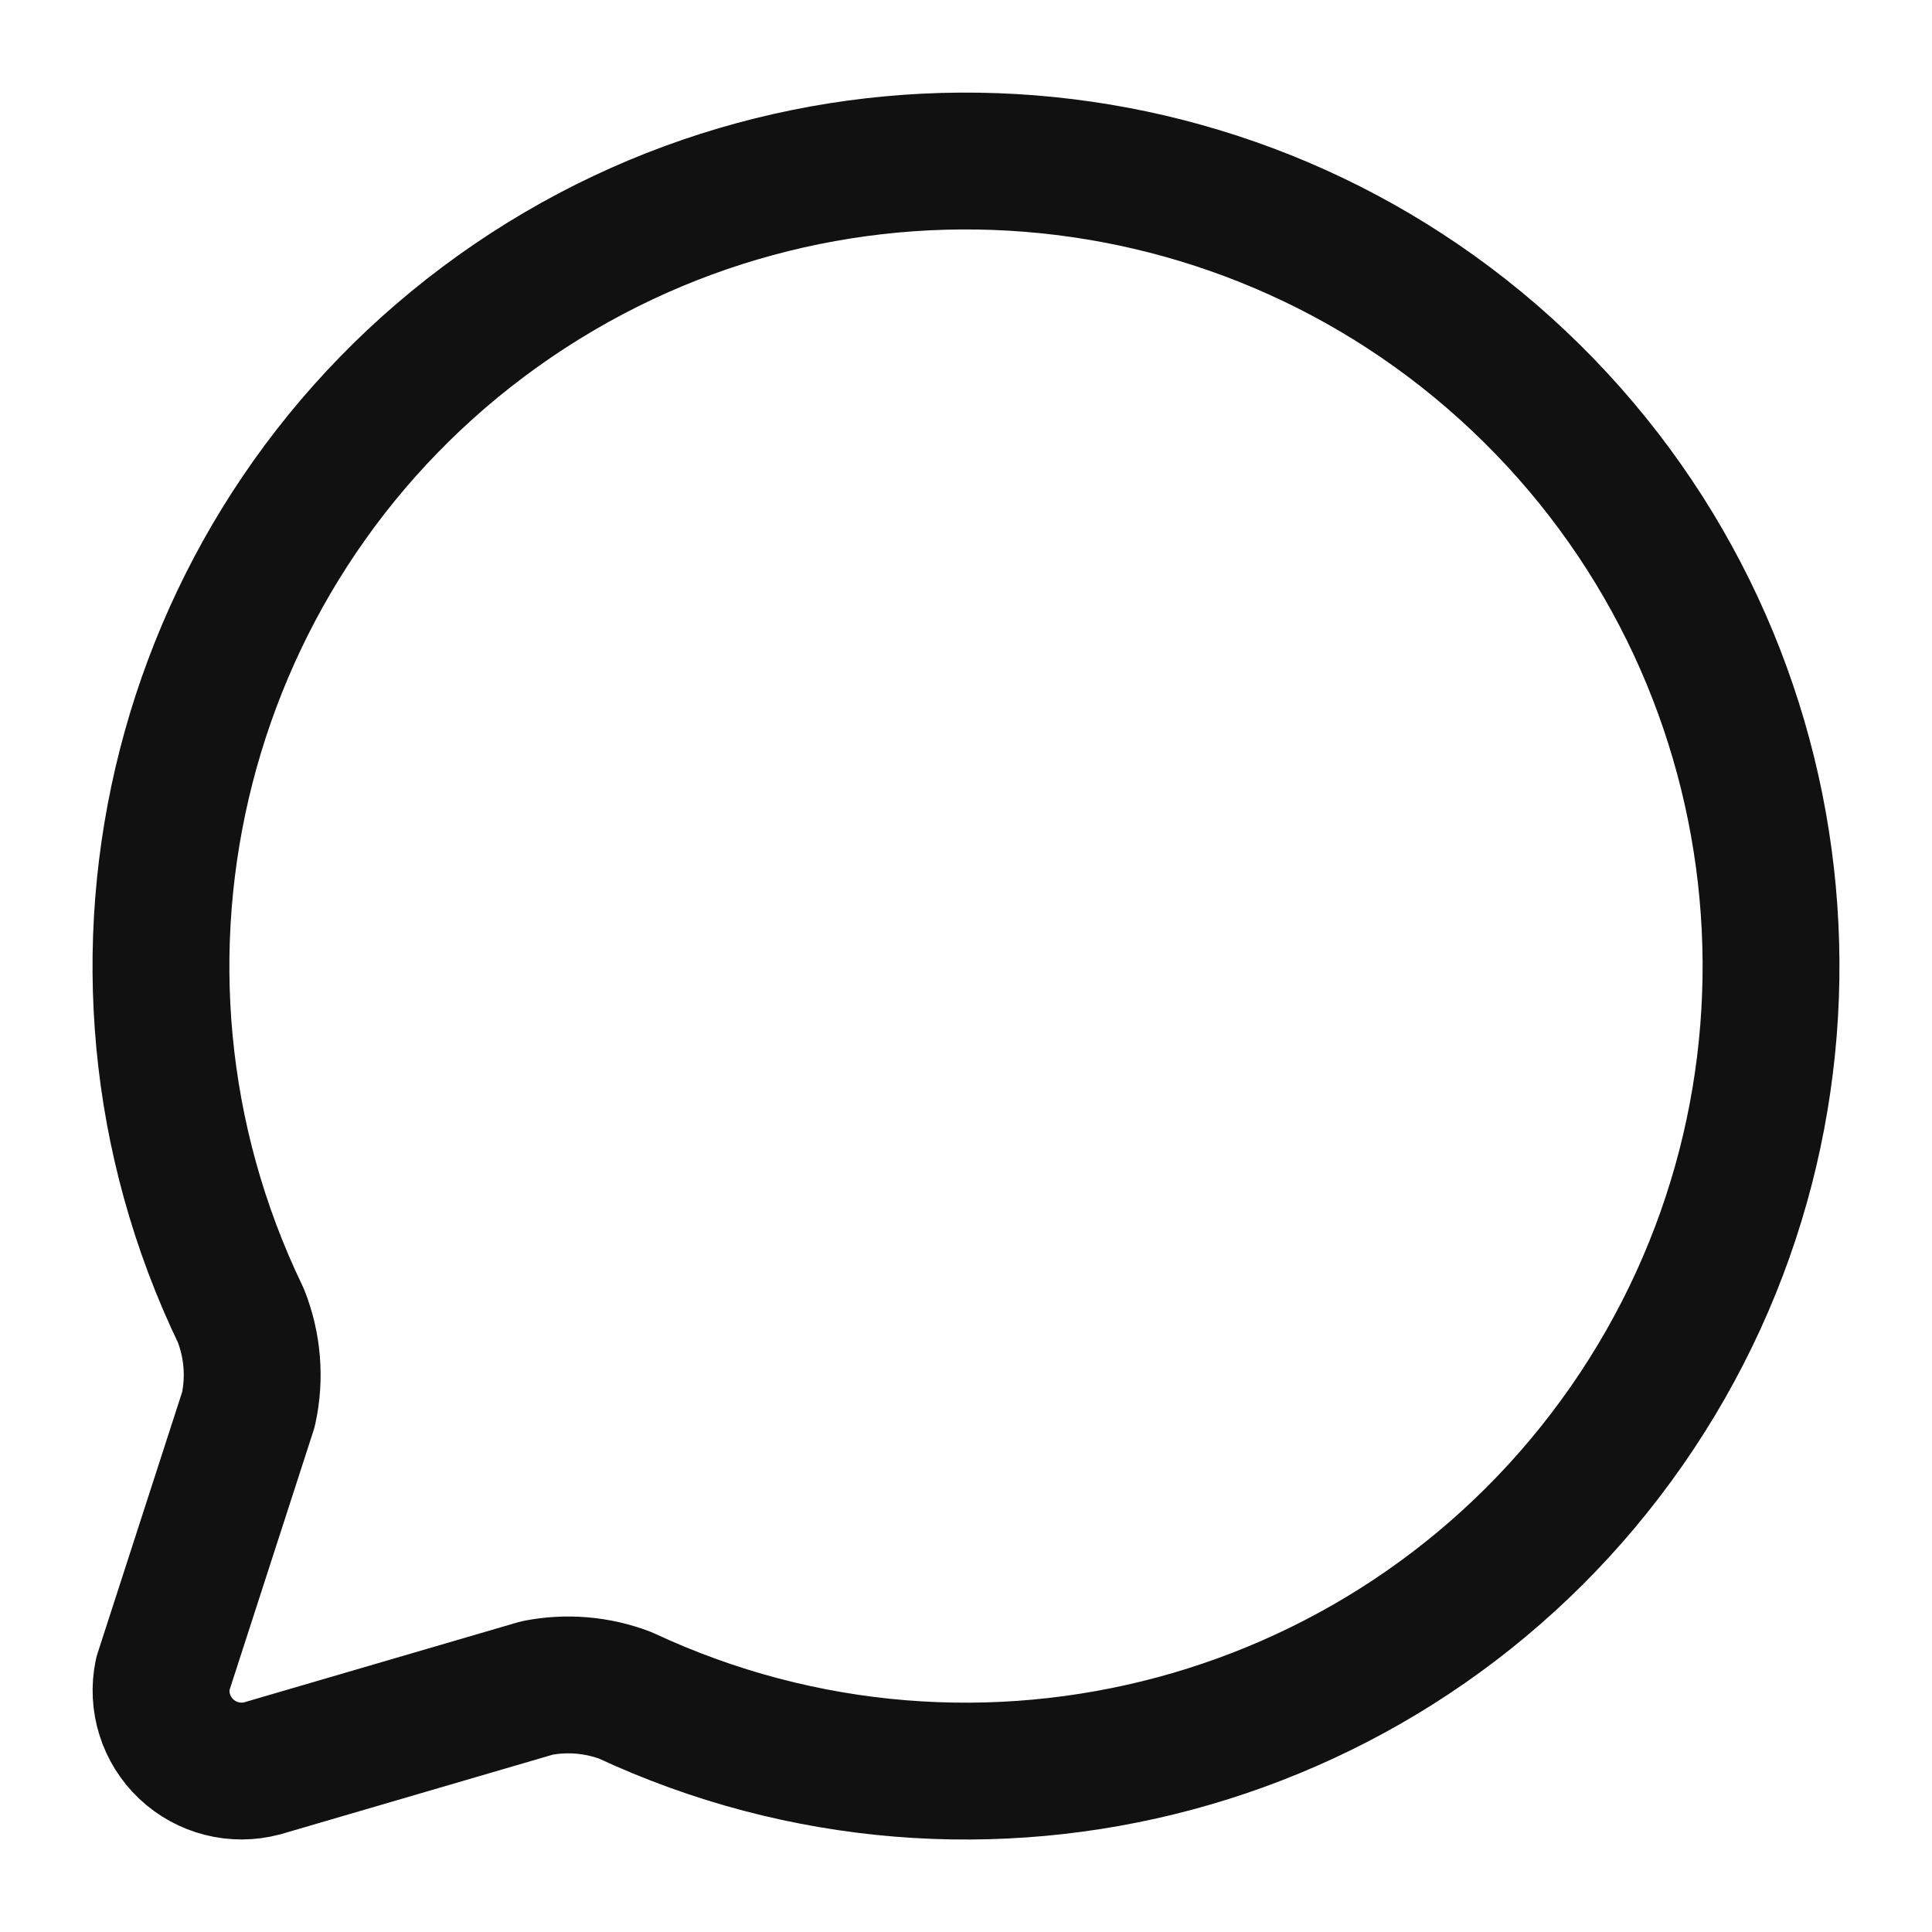
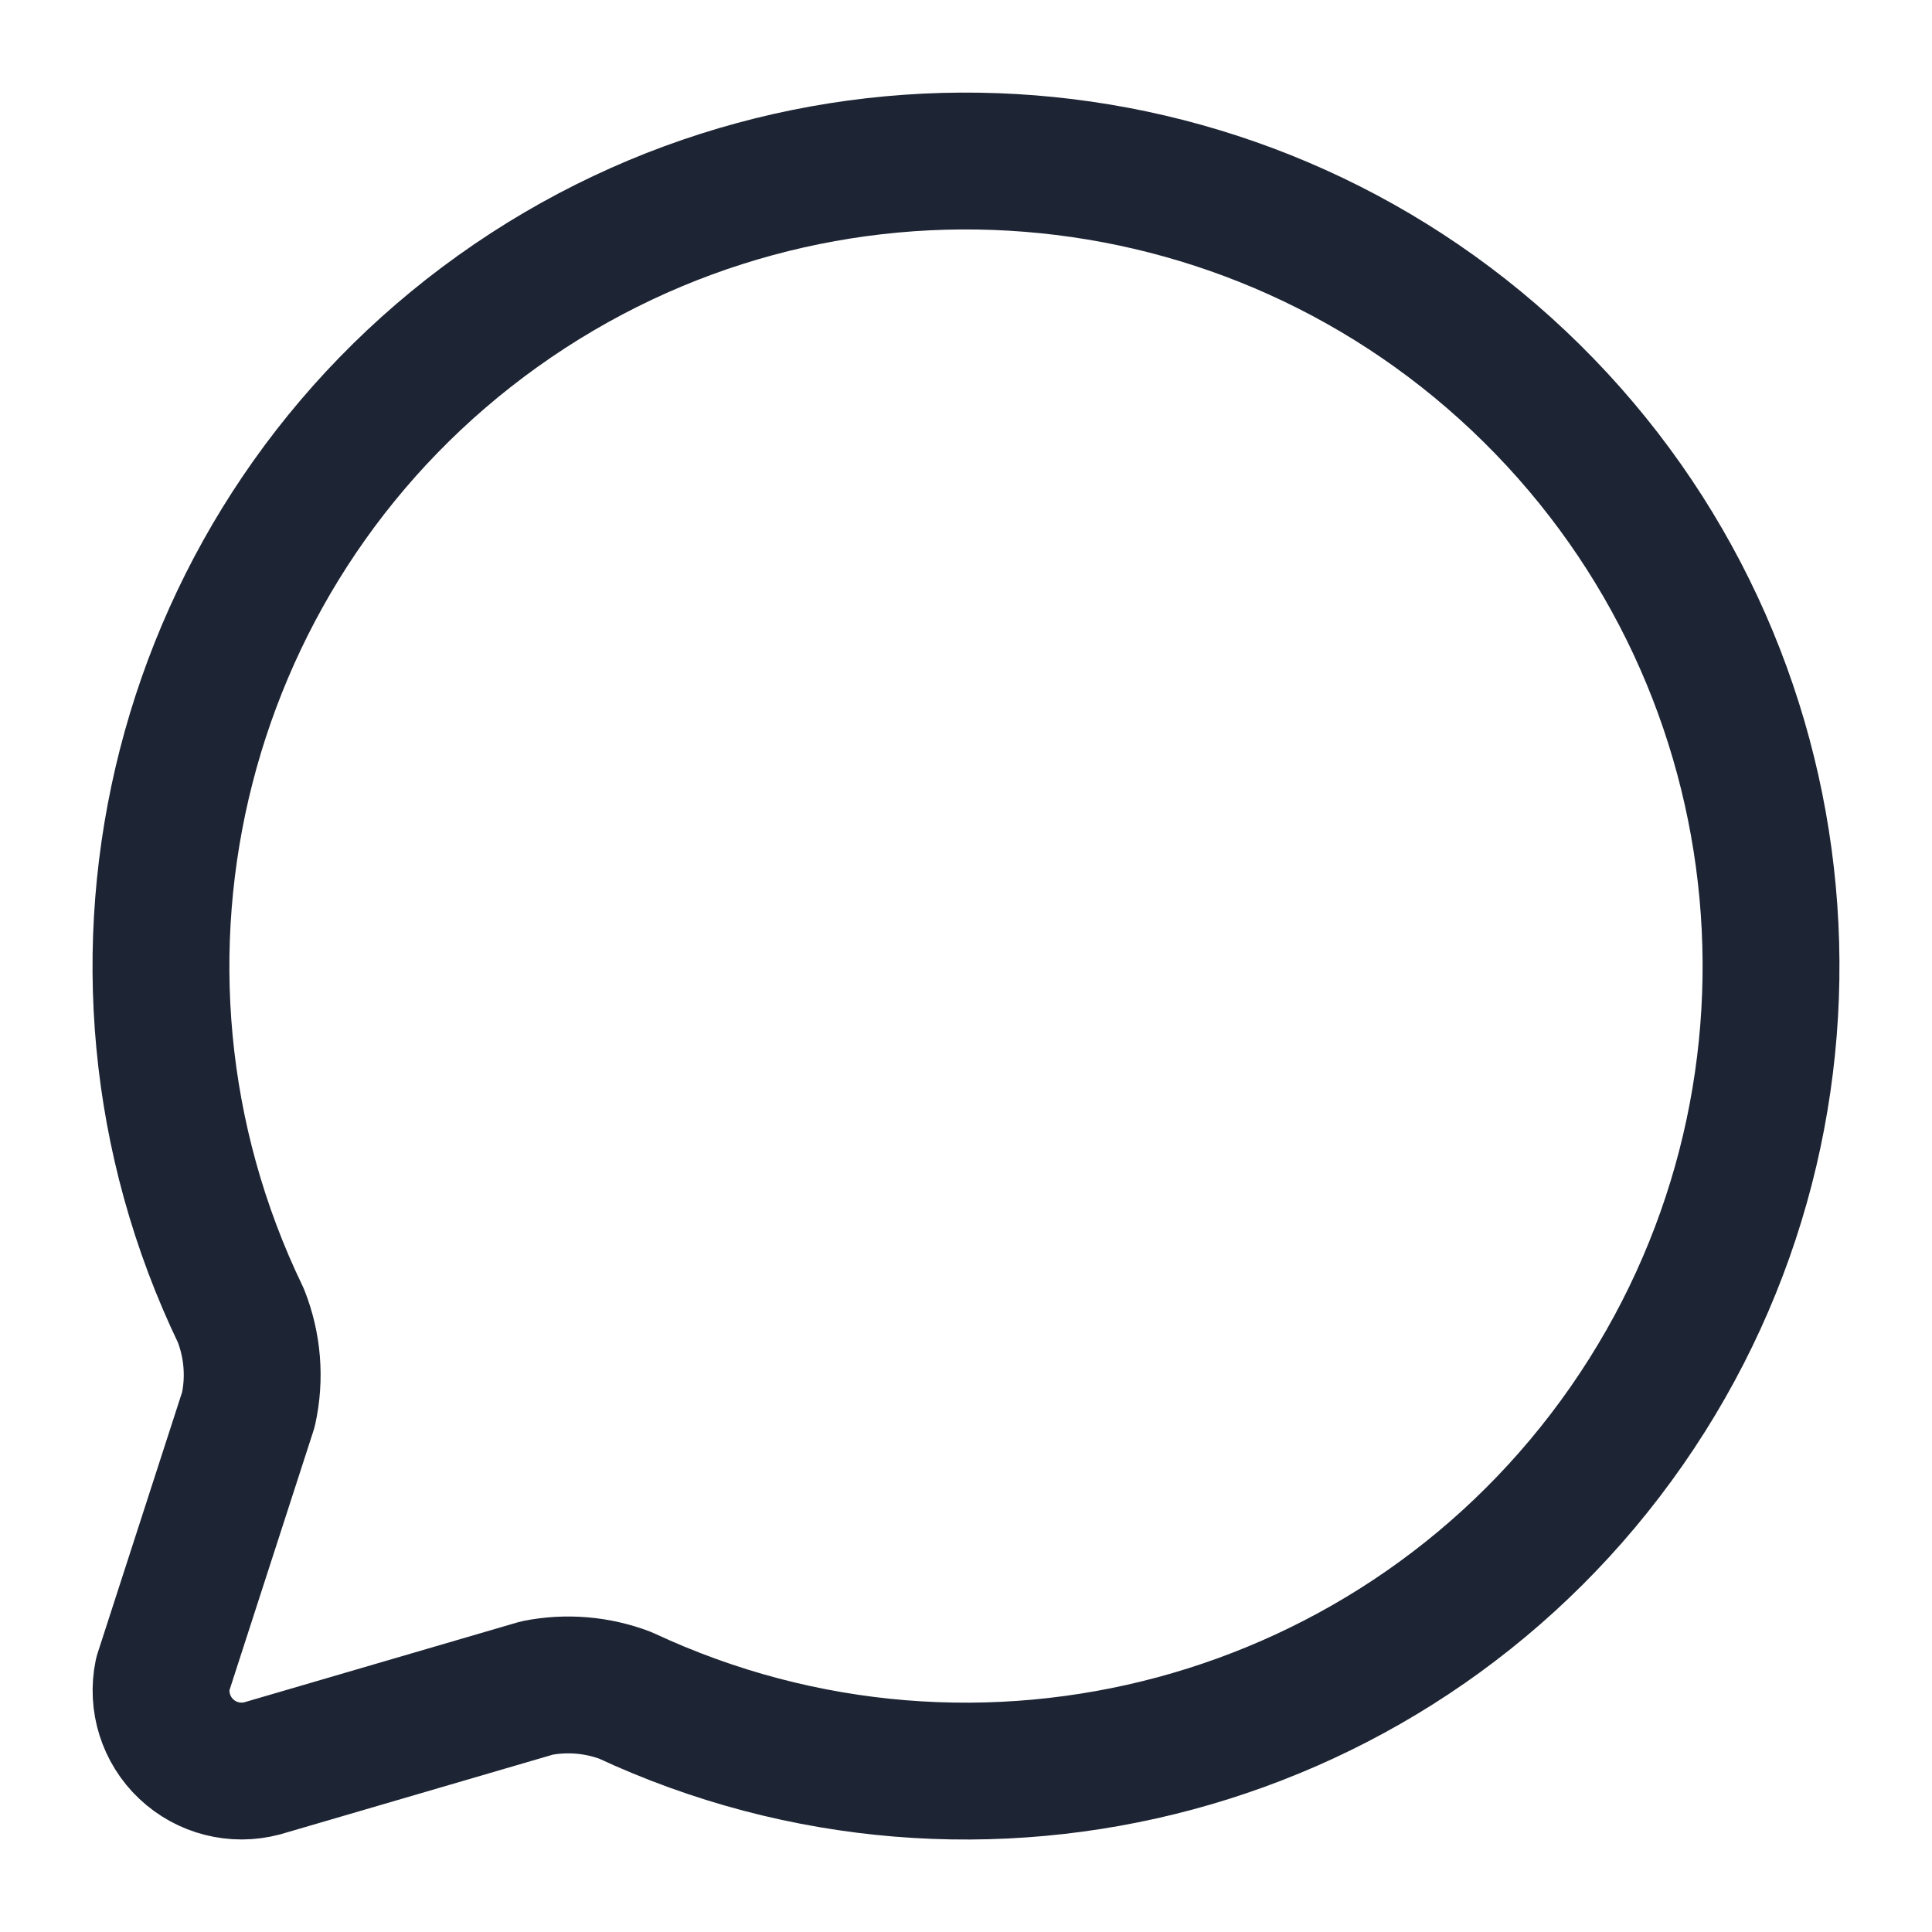
<svg xmlns="http://www.w3.org/2000/svg" width="48" height="48" viewBox="0 0 24 24">
-   <path fill="none" stroke="#111111" stroke-linecap="round" stroke-linejoin="round" stroke-width="1.7" d="M2.992 16.342a2 2 0 0 1 .094 1.167l-1.065 3.29a1 1 0 0 0 1.236 1.168l3.413-.998a2 2 0 0 1 1.099.092a10 10 0 1 0-4.777-4.719" />
+   <path fill="none" stroke="#1d2433" stroke-linecap="round" stroke-linejoin="round" stroke-width="1.7" d="M2.992 16.342a2 2 0 0 1 .094 1.167l-1.065 3.29a1 1 0 0 0 1.236 1.168l3.413-.998a2 2 0 0 1 1.099.092a10 10 0 1 0-4.777-4.719" />
</svg>
